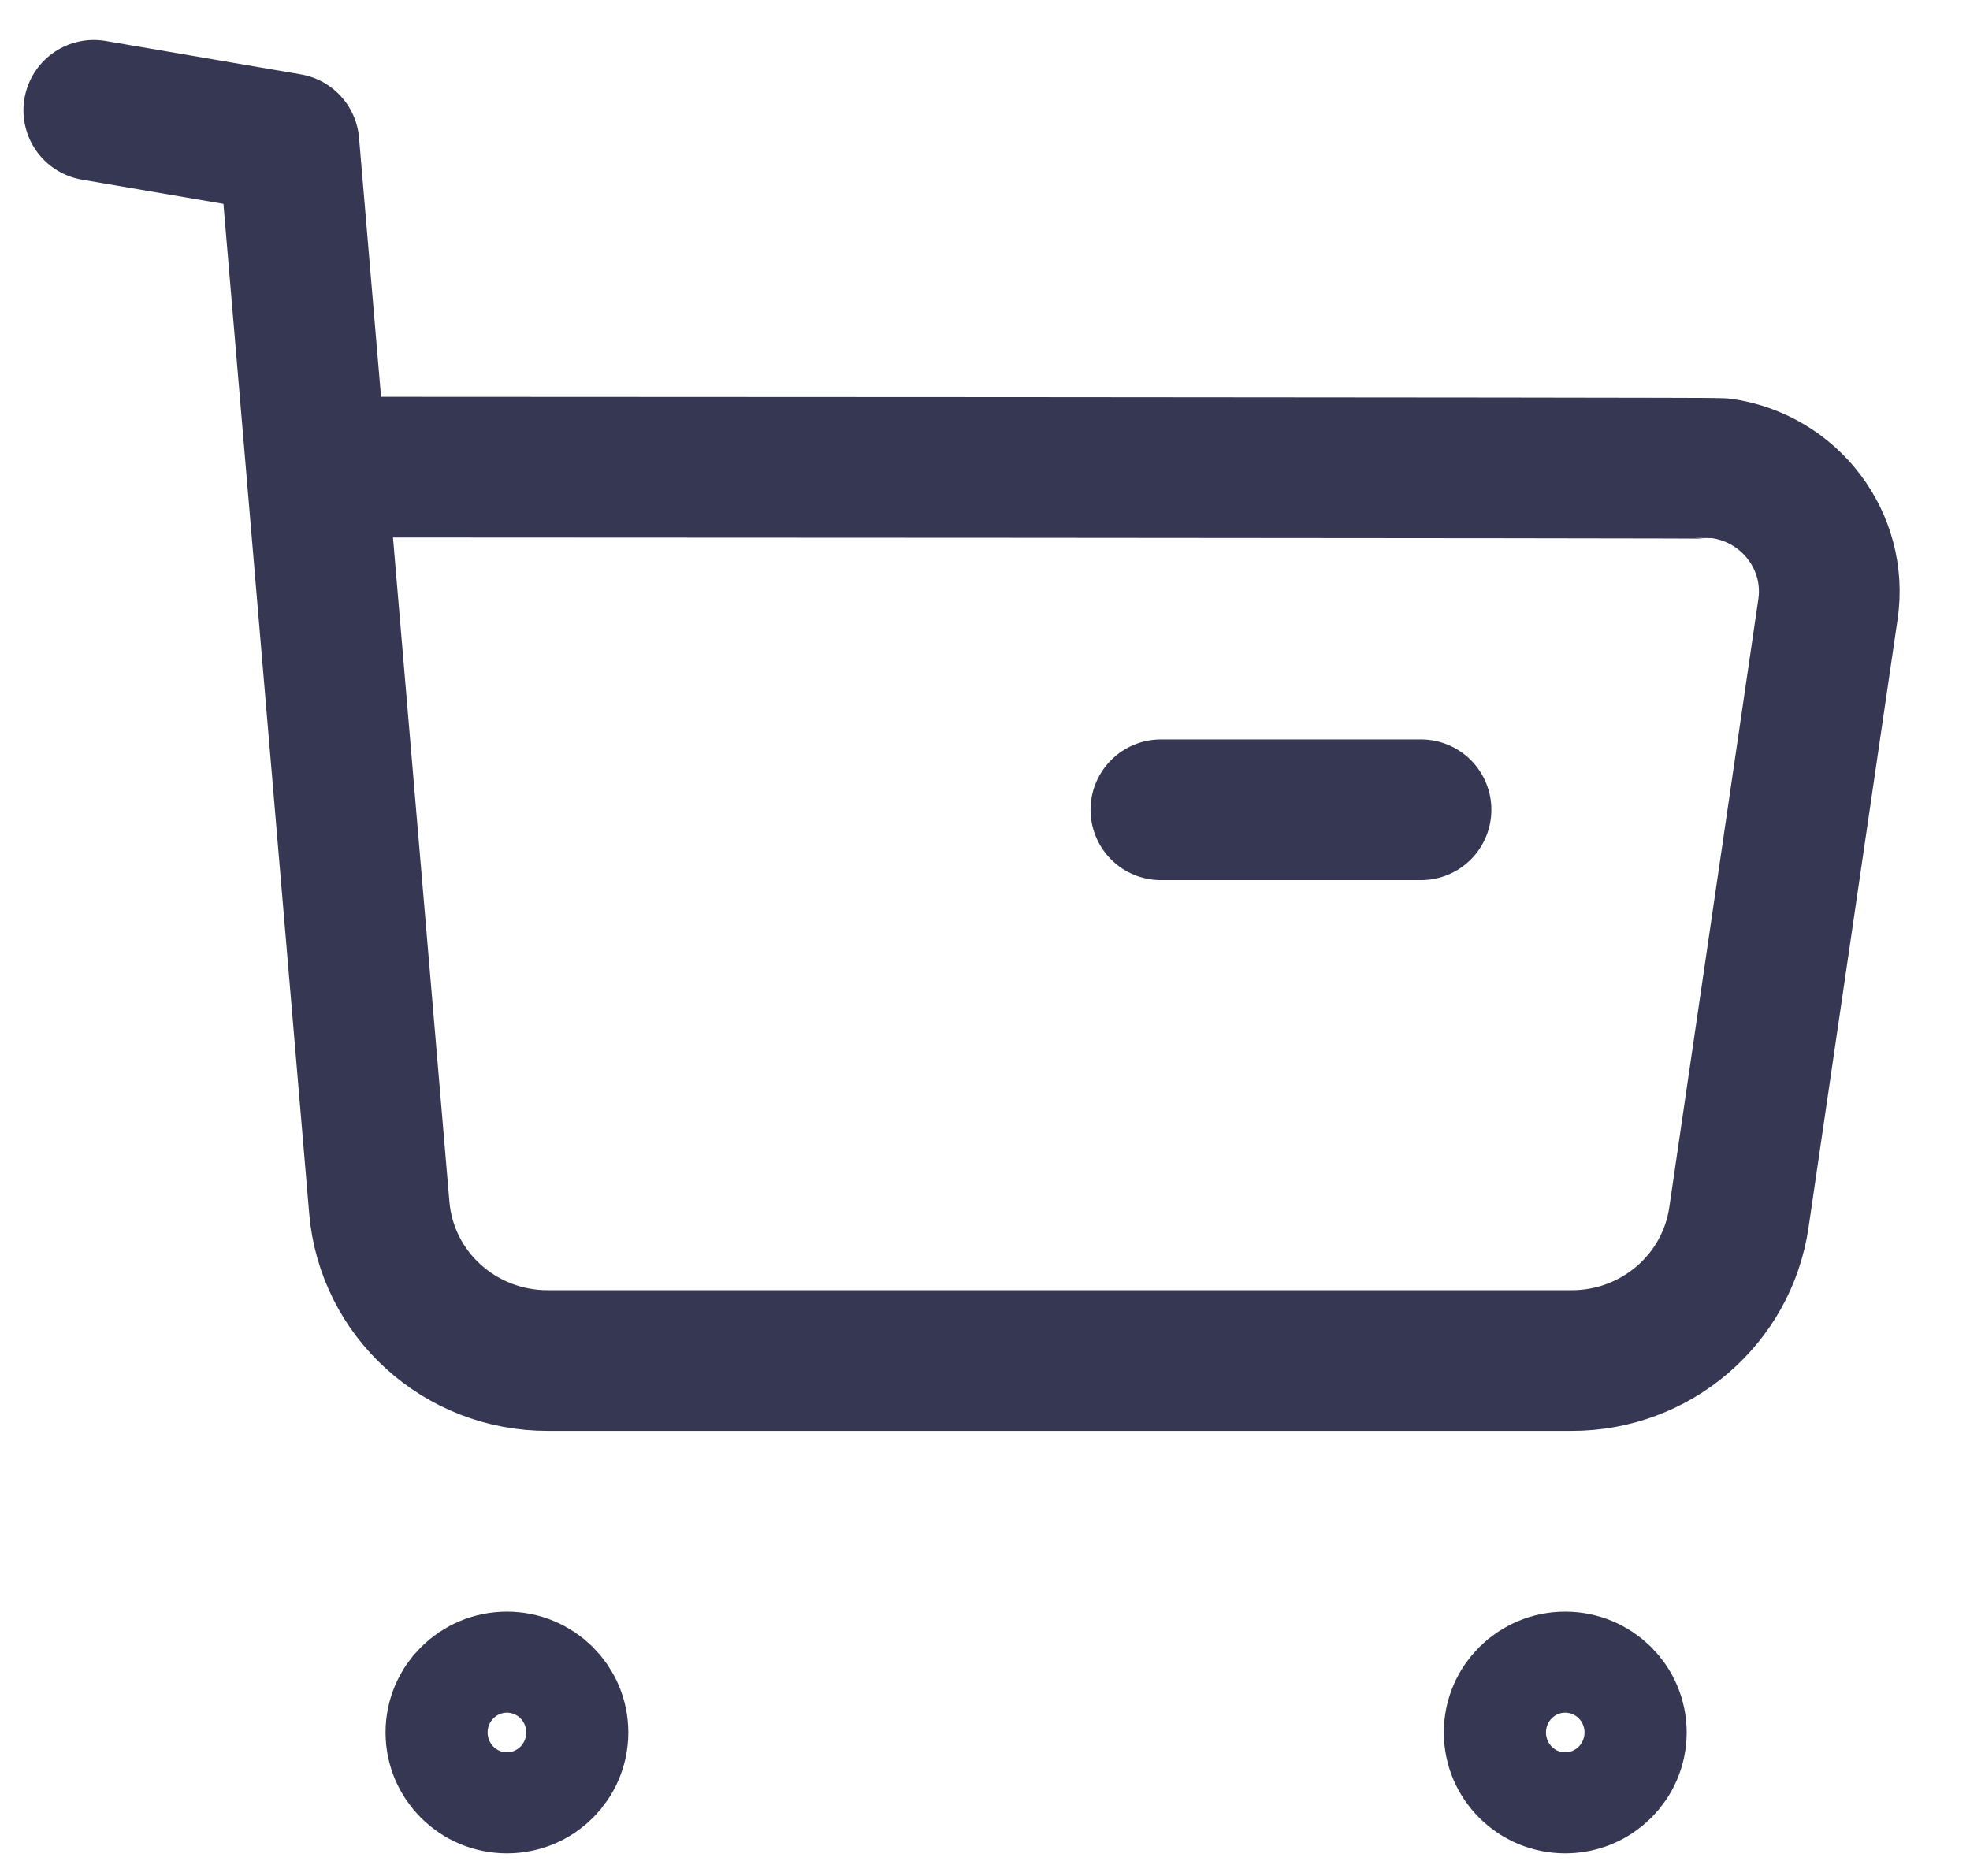
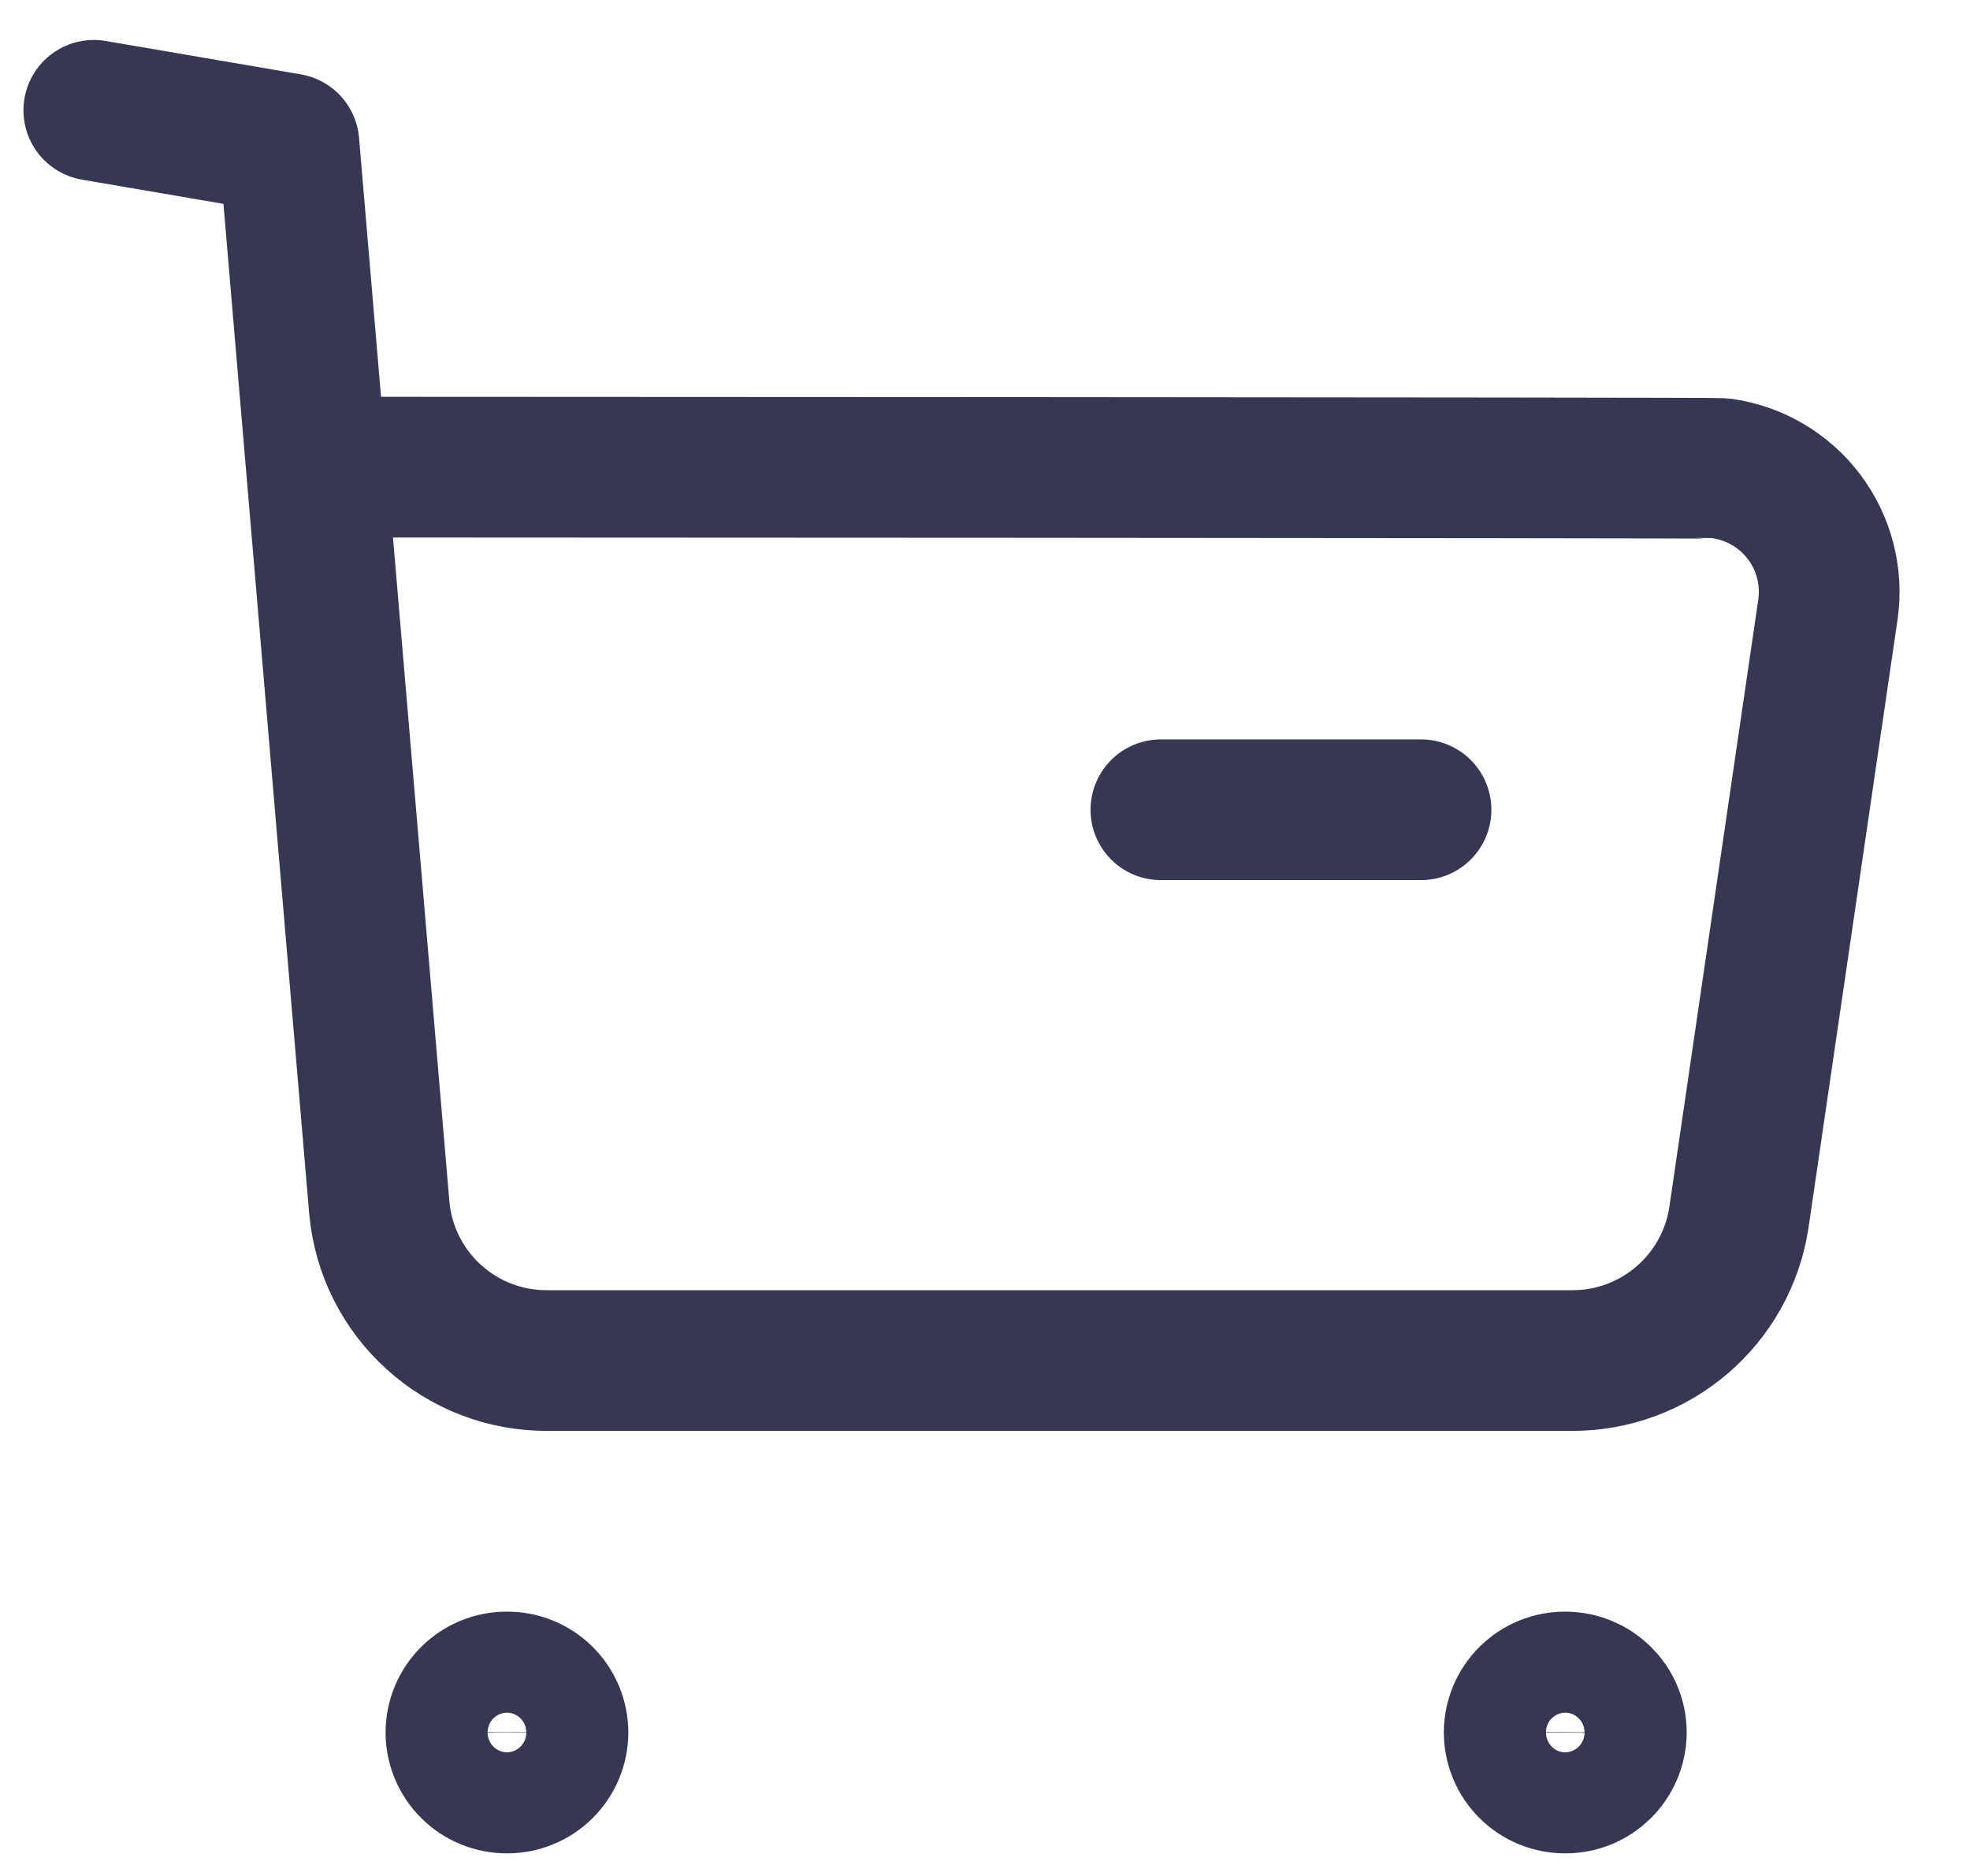
- <svg xmlns="http://www.w3.org/2000/svg" width="21" height="20" viewBox="0 0 21 20" fill="none">
-   <path d="M1 1.176L3.08 1.532L4.043 12.871C4.12 13.798 4.903 14.508 5.843 14.505H16.752C17.649 14.507 18.41 13.855 18.537 12.977L19.486 6.495C19.592 5.771 19.083 5.099 18.351 4.994C18.287 4.985 3.414 4.98 3.414 4.98" stroke="#363853" stroke-width="1.5" stroke-linecap="round" stroke-linejoin="round" />
-   <path d="M12.375 8.633H15.148" stroke="#363853" stroke-width="1.5" stroke-linecap="round" stroke-linejoin="round" />
-   <path fill-rule="evenodd" clip-rule="evenodd" d="M5.404 17.932C5.705 17.932 5.948 18.173 5.948 18.47C5.948 18.767 5.705 19.009 5.404 19.009C5.103 19.009 4.86 18.767 4.86 18.47C4.86 18.173 5.103 17.932 5.404 17.932Z" stroke="#363853" stroke-width="1.5" stroke-linecap="round" stroke-linejoin="round" />
-   <path fill-rule="evenodd" clip-rule="evenodd" d="M16.685 17.932C16.986 17.932 17.23 18.173 17.23 18.47C17.23 18.767 16.986 19.009 16.685 19.009C16.384 19.009 16.141 18.767 16.141 18.47C16.141 18.173 16.384 17.932 16.685 17.932Z" stroke="#363853" stroke-width="1.5" stroke-linecap="round" stroke-linejoin="round" />
+ <svg xmlns="http://www.w3.org/2000/svg" width="21" height="20" fill="none">
+   <path d="M1 1.176l2.08.356.963 11.34a1.79 1.79 0 001.8 1.633h10.909a1.794 1.794 0 001.785-1.528l.949-6.482a1.328 1.328 0 00-1.135-1.501c-.064-.009-14.937-.014-14.937-.014m8.961 3.653h2.773" stroke="#363853" stroke-width="1.5" stroke-linecap="round" stroke-linejoin="round" />
+   <path clip-rule="evenodd" d="M5.404 17.932a.54.54 0 01.544.538.541.541 0 01-.544.539.541.541 0 01-.544-.54.54.54 0 01.544-.537zm11.281 0c.3 0 .545.24.545.538a.542.542 0 01-.545.539.541.541 0 01-.544-.54.54.54 0 01.544-.537z" stroke="#363853" stroke-width="1.5" stroke-linecap="round" stroke-linejoin="round" />
</svg>
